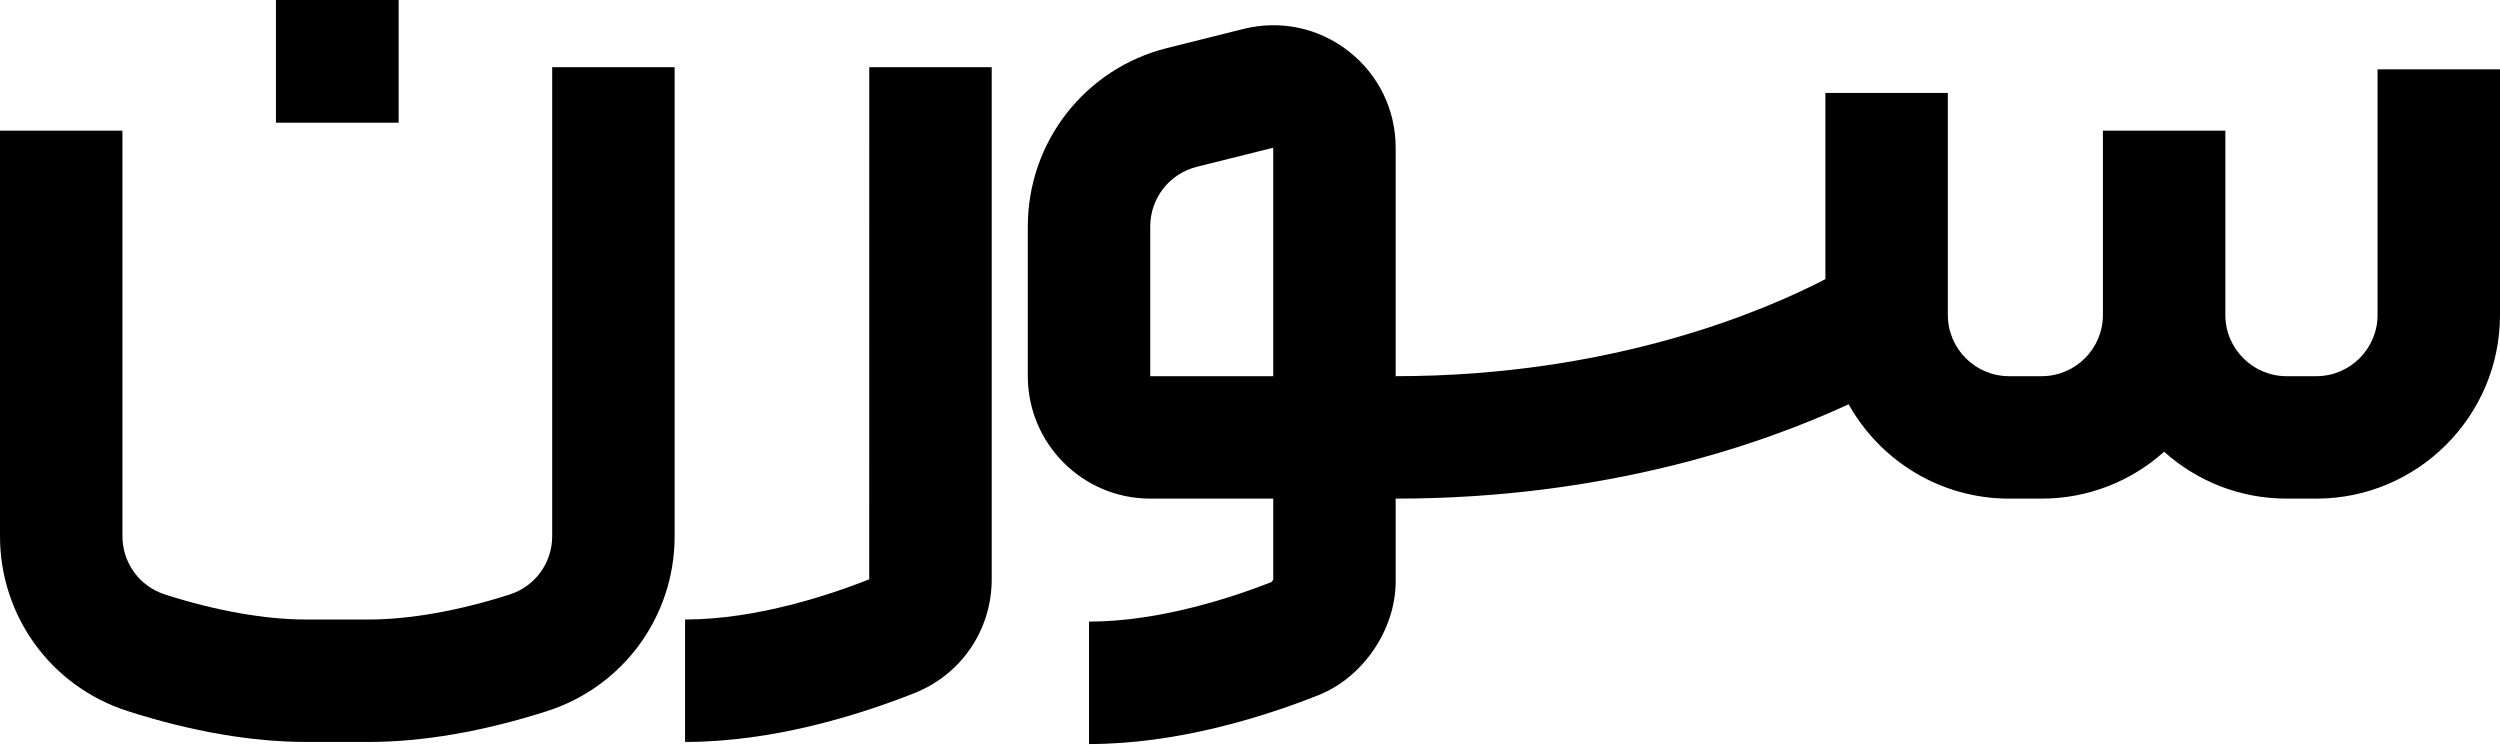
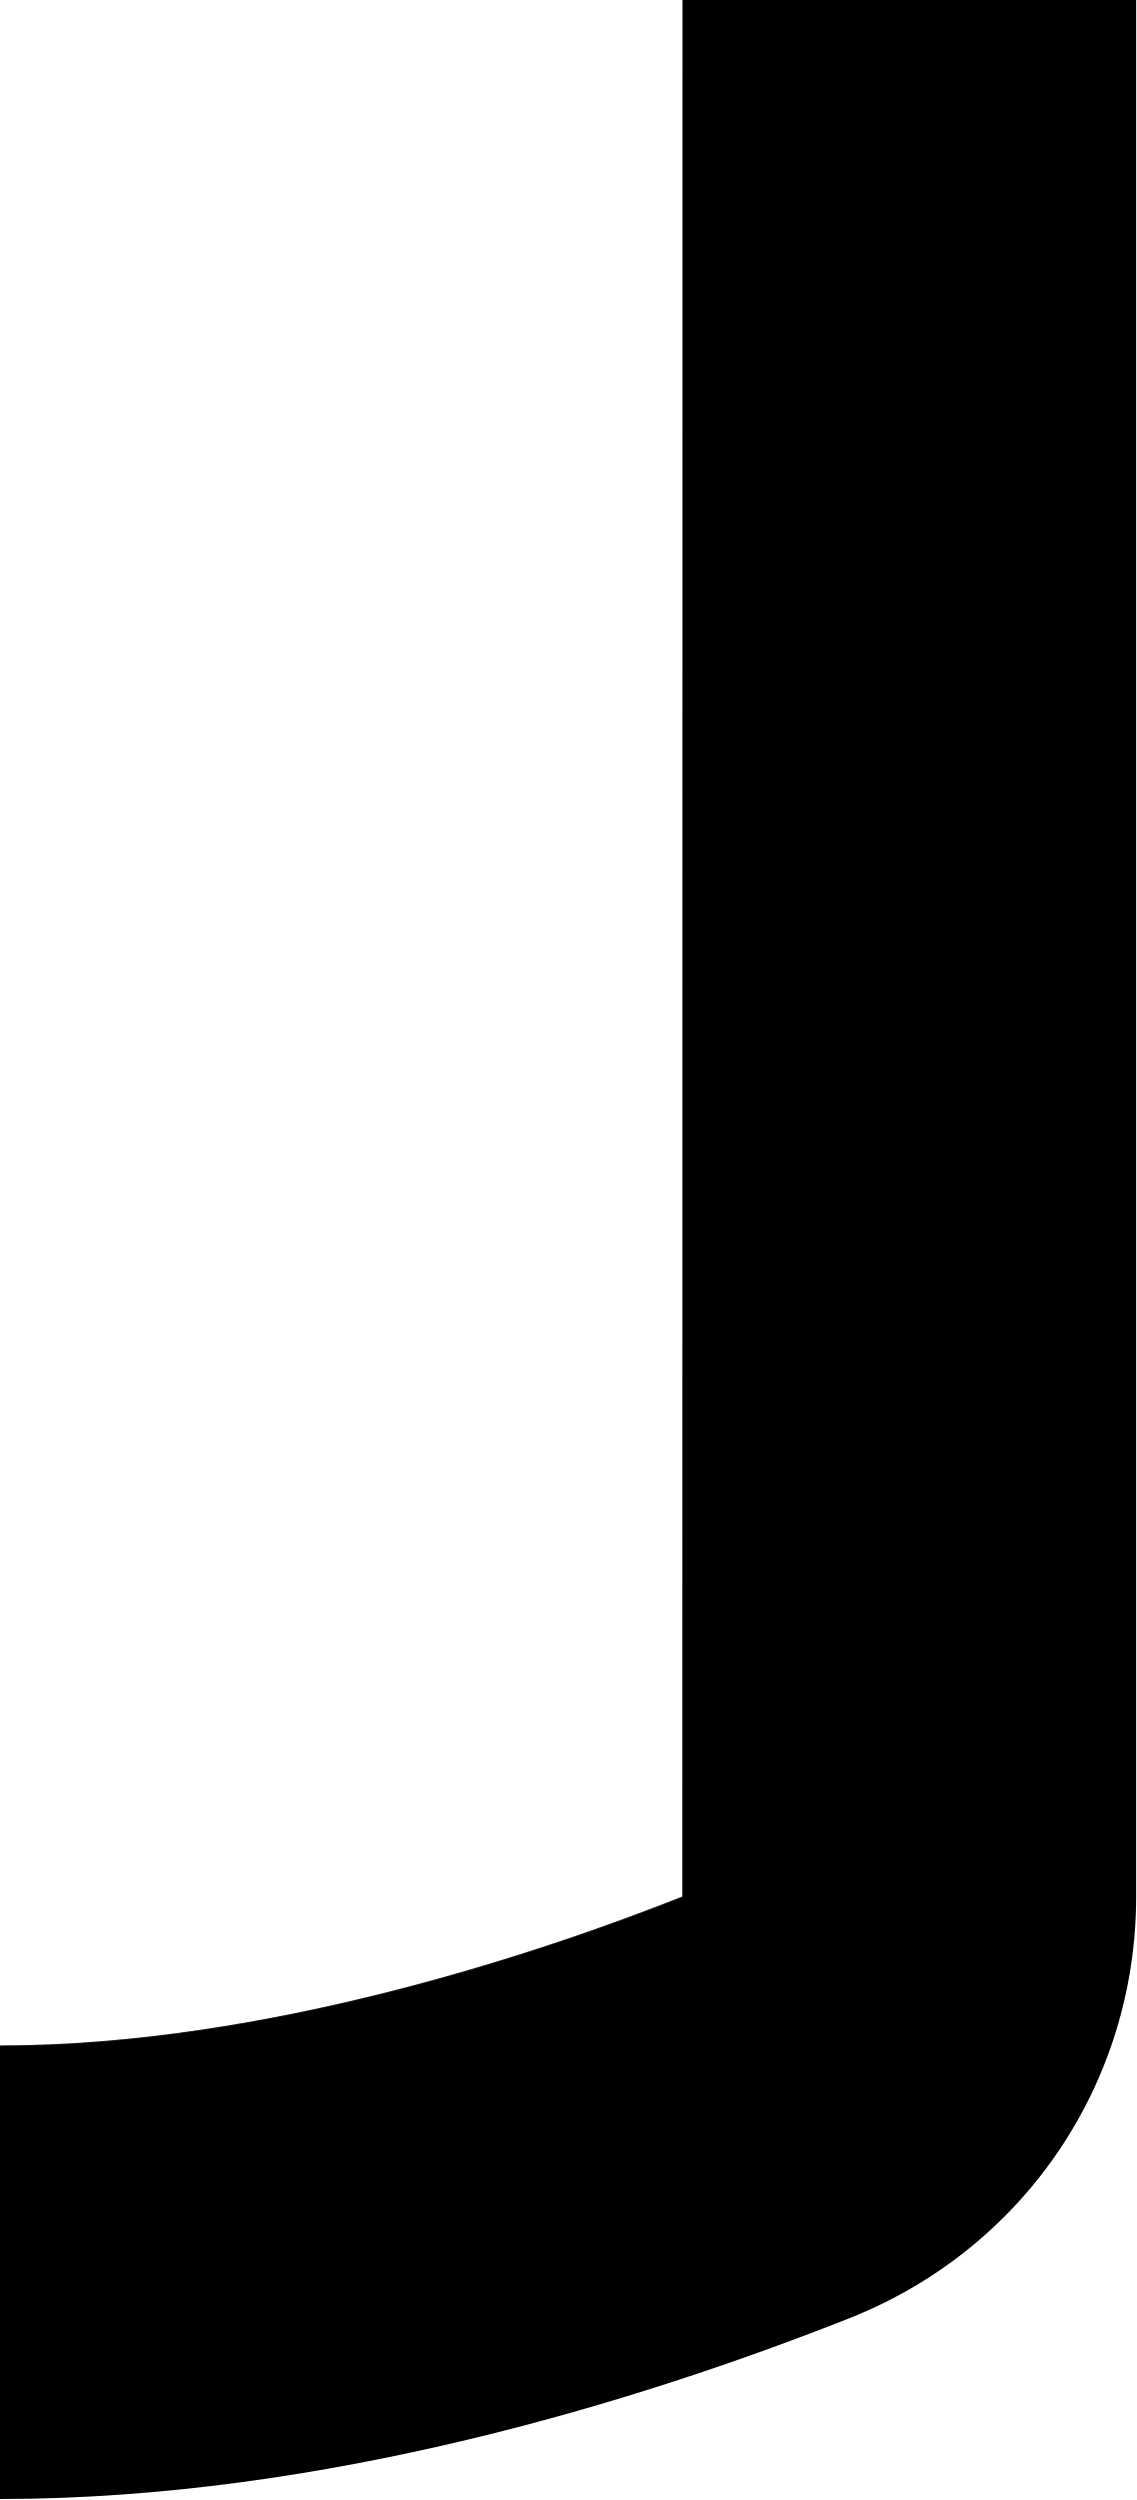
- <svg xmlns="http://www.w3.org/2000/svg" id="Layer_2" data-name="Layer 2" viewBox="0 0 980.05 291.68">
-   <g id="Layer_1-2" data-name="Layer 1">
-     <g>
-       <path d="M932.05,27.17v96.3c0,13.24-10.77,24-24,24h-11.67c-13.23,0-24-10.76-24-24V51.22h-48v72.25c0,13.24-10.76,24-24,24h-12.79c-13.24,0-24-10.76-24-24V36.44h-48v72.99c-23.25,12.09-83.09,38.04-168.41,38.04h-.05V57.91c0-14.89-6.73-28.68-18.46-37.84-11.73-9.16-26.74-12.34-41.19-8.73l-29.94,7.49c-32.16,8.03-54.62,36.8-54.62,69.94v58.7c0,26.47,21.53,48,48,48h48.21v31.71c-.16.33-.44.73-.68,1-15.06,5.91-43.77,15.5-71.53,15.5v48c34.33,0,67.81-10.41,89.85-19.13,17.59-6.96,30.36-25.74,30.36-44.64v-32.44h.05c82.82,0,144.23-21.58,177.52-36.98,12.32,22.04,35.89,36.98,62.89,36.98h12.79c18.42,0,35.25-6.95,48-18.38,12.75,11.43,29.58,18.38,48,18.38h11.67c39.7,0,72-32.3,72-72V27.17h-48ZM499.13,147.47h-48.21v-58.7c0-11.08,7.51-20.69,18.26-23.38l29.95-7.48v89.56Z" />
-       <path d="M268.56,290.86v-48c28.17,0,57.32-9.87,72.19-15.76l.02-200.75h48v200.74c0,19.82-11.91,37.34-30.35,44.64-22.05,8.73-55.53,19.13-89.85,19.13Z" />
-       <path d="M144.26,290.86h-24.05c-21.45,0-45.04-4.06-70.11-12.08C20.13,269.21,0,241.64,0,210.19V51.22h48v158.98c0,10.48,6.71,19.67,16.71,22.87,20.06,6.41,39.25,9.8,55.5,9.8h24.05c16.25,0,35.44-3.39,55.5-9.8,9.99-3.19,16.71-12.38,16.71-22.87V26.35h48v183.85c0,31.45-20.13,59.01-50.09,68.59-25.07,8.01-48.66,12.08-70.11,12.08Z" />
-       <rect x="108.18" width="48.1" height="48.1" />
-     </g>
-   </g>
+ <svg xmlns="http://www.w3.org/2000/svg" viewBox="268.56 26.35 120.21 264.51">
+   <path d="M268.56 290.86v-48c28.17 0 57.32-9.87 72.19-15.76l.02-200.75h48v200.74c0 19.82-11.91 37.34-30.35 44.64-22.05 8.73-55.53 19.13-89.85 19.13Z" />
</svg>
